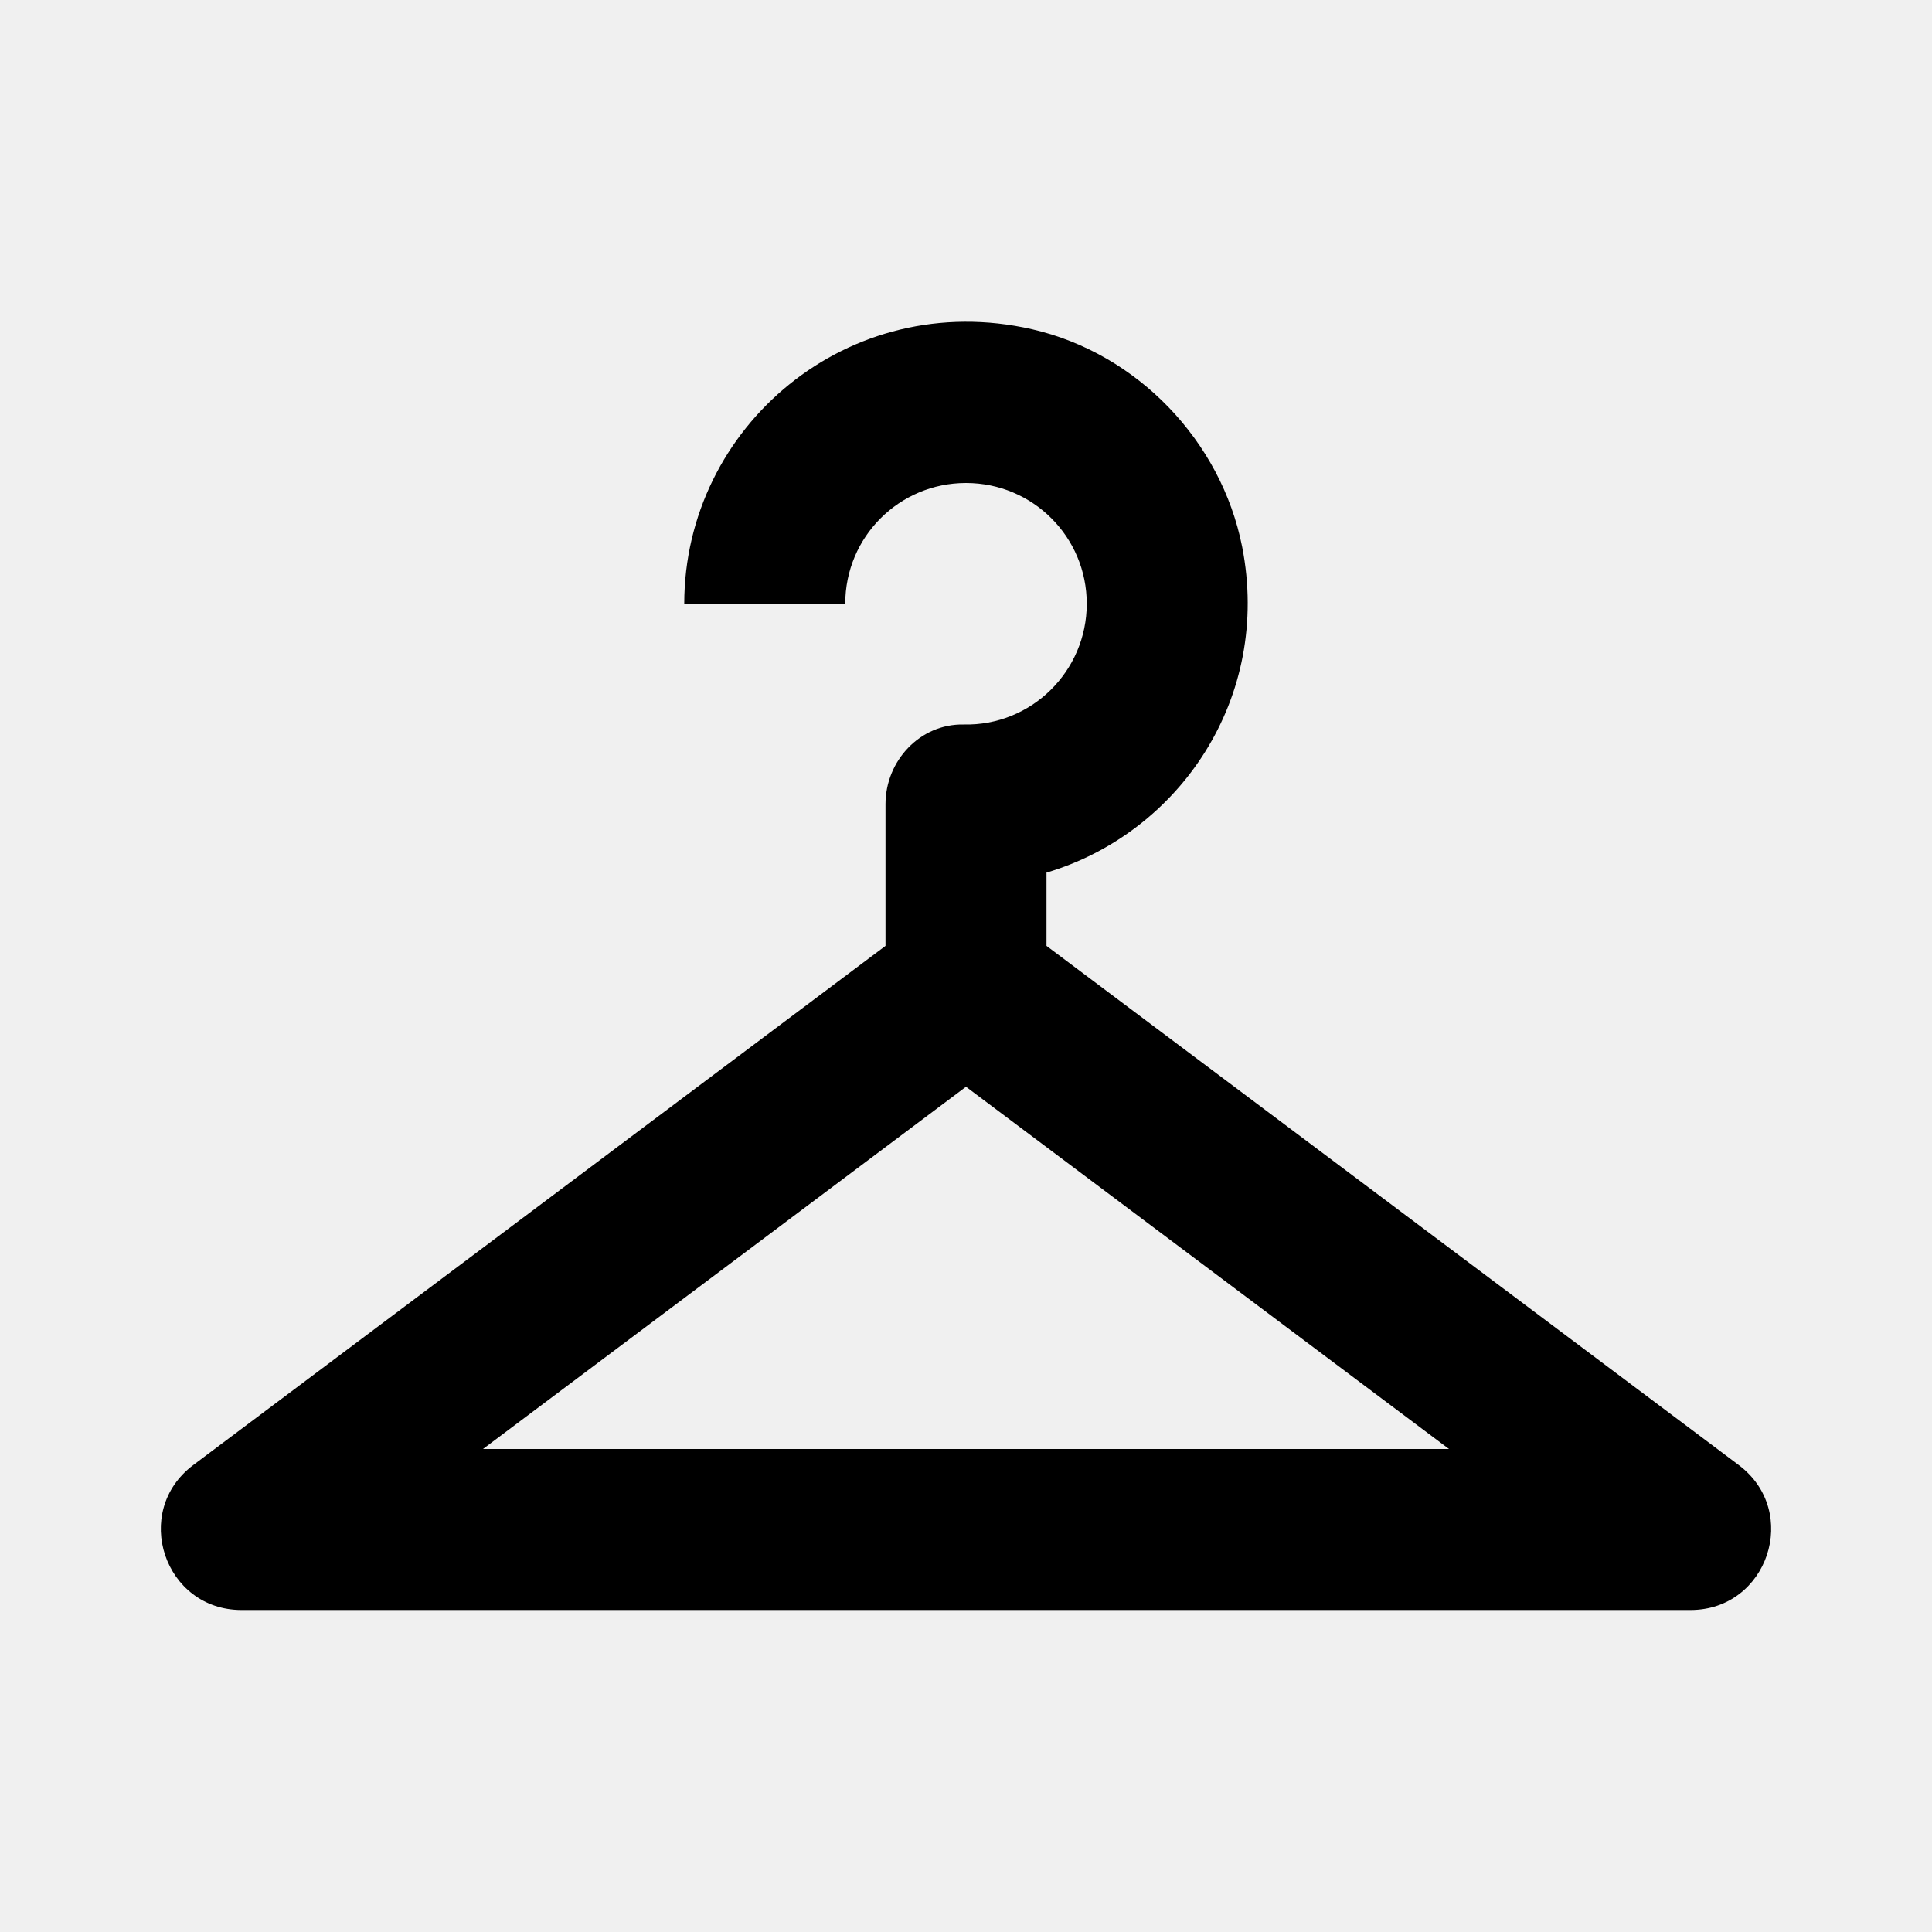
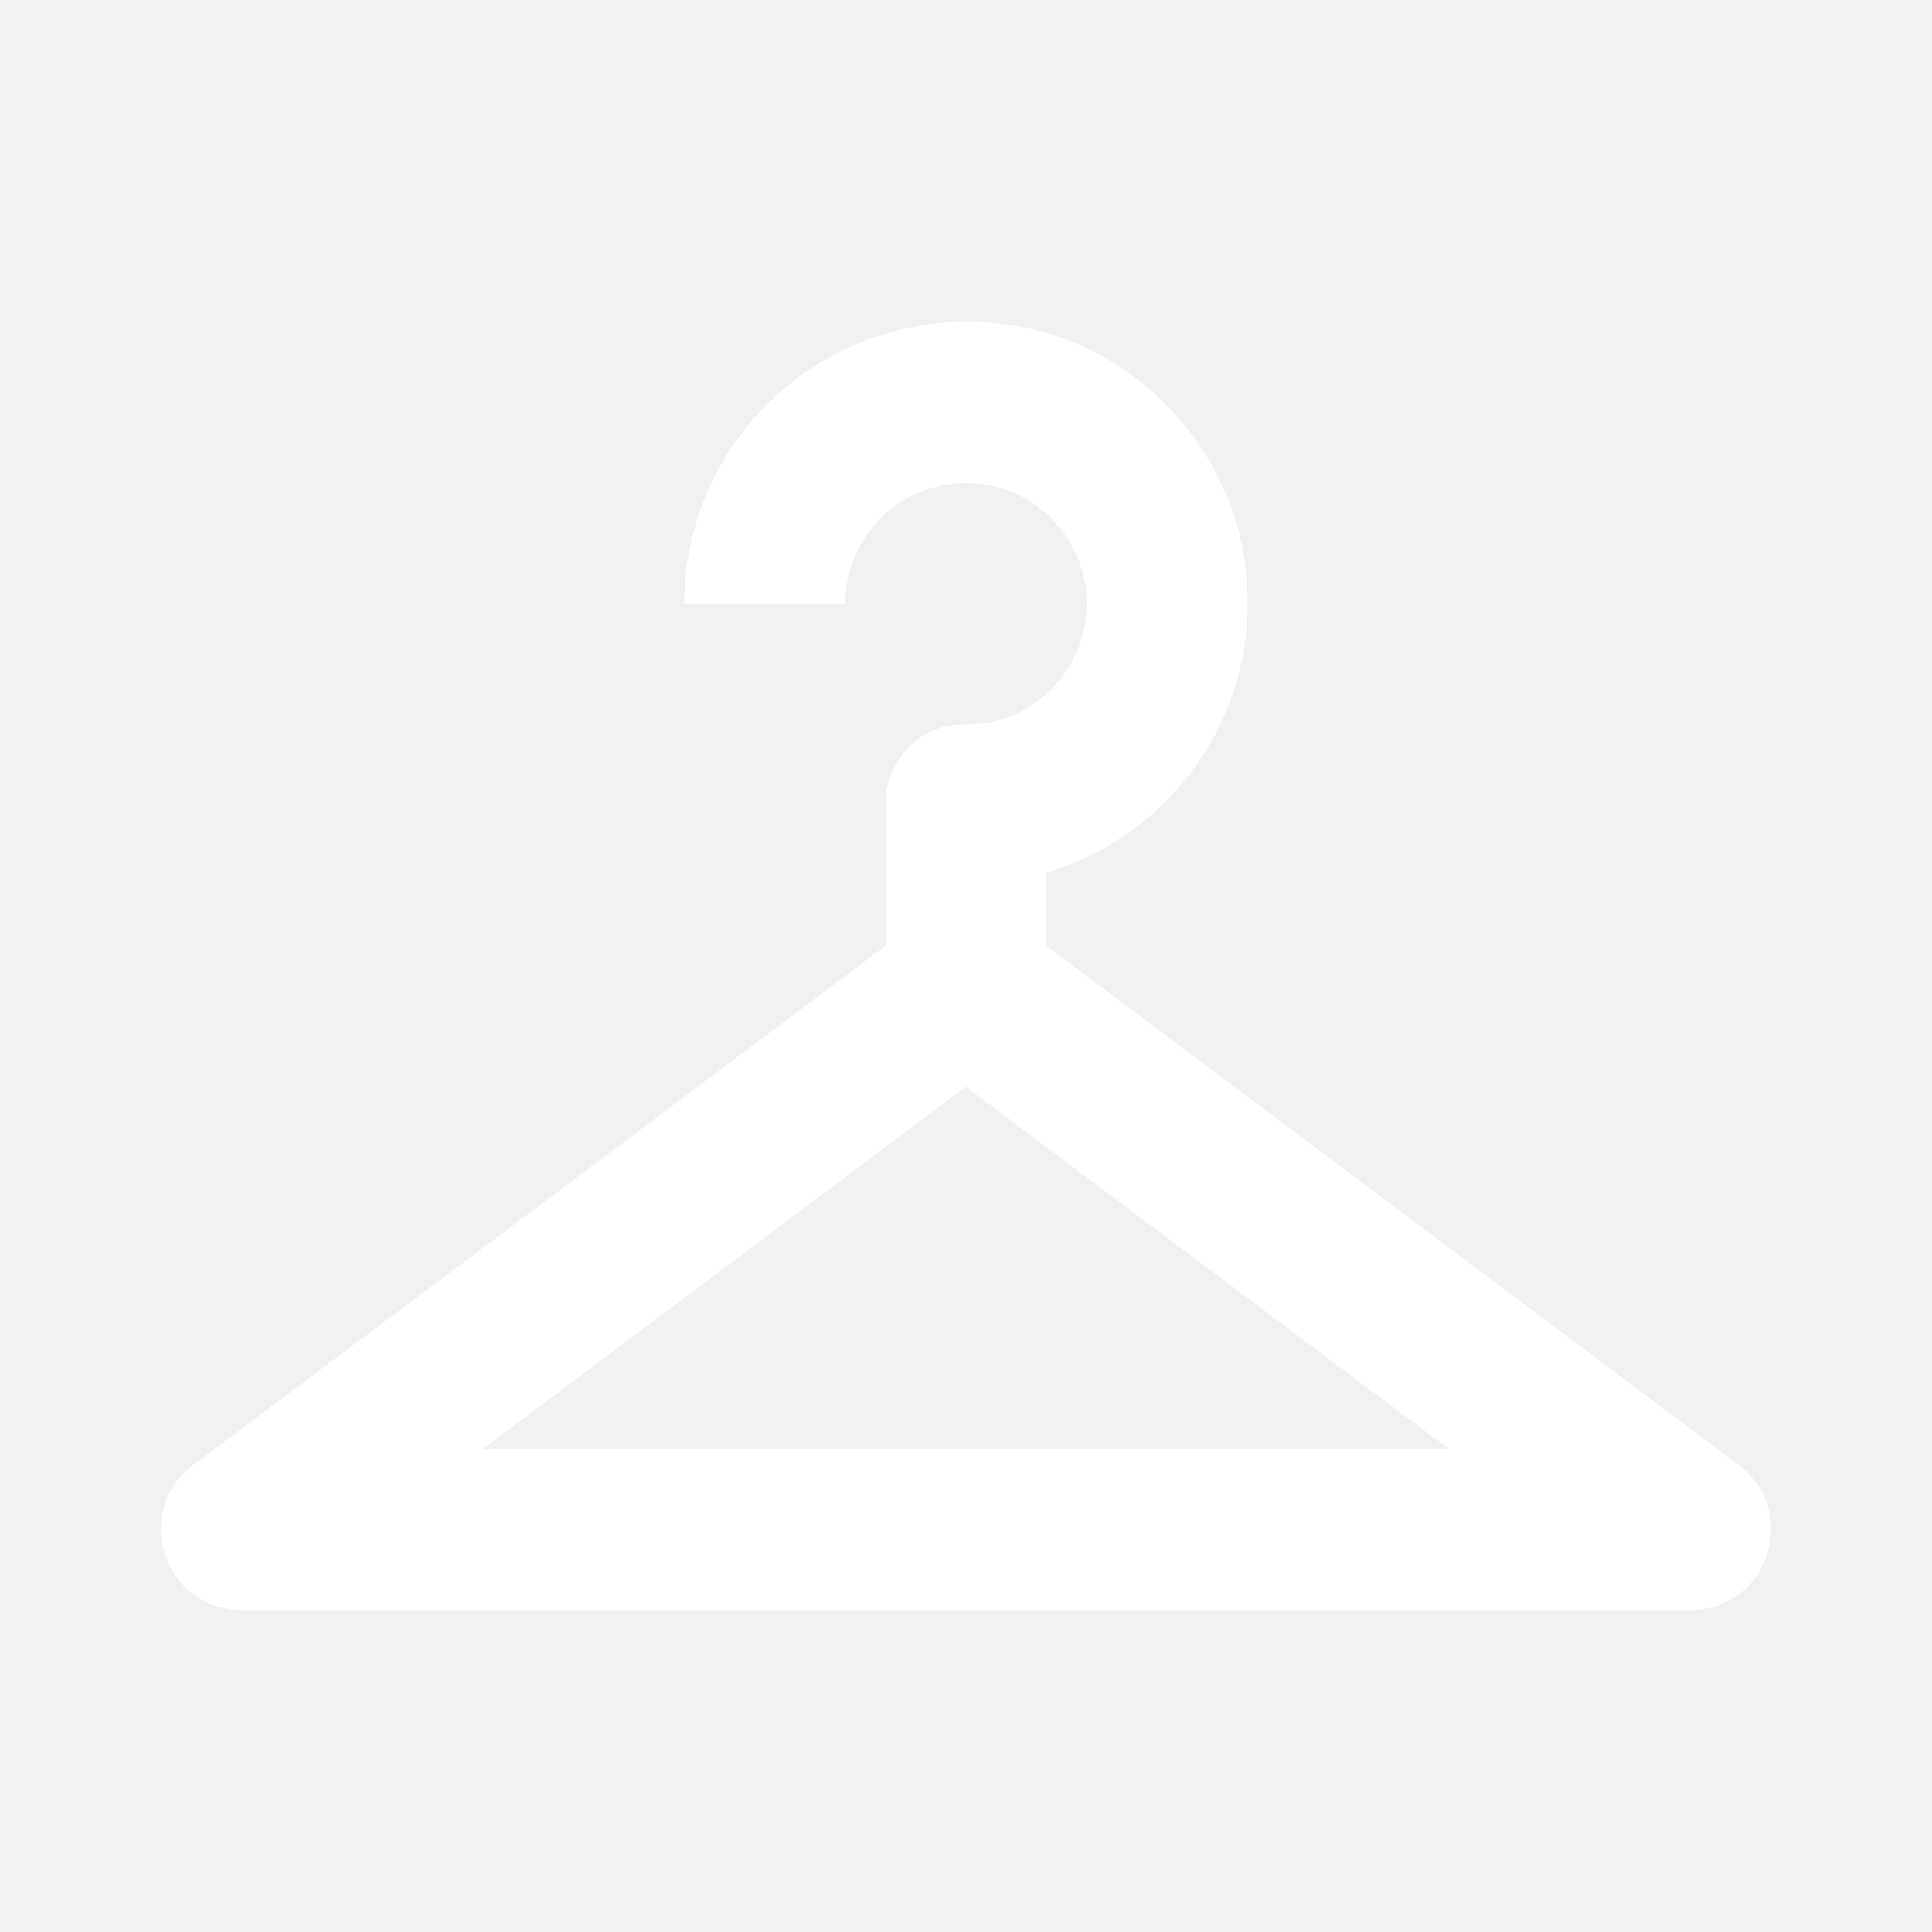
- <svg xmlns="http://www.w3.org/2000/svg" enable-background="new 0 0 24 24" height="34px" viewBox="0 0 24 24" width="34px" fill="#000000">
+ <svg xmlns="http://www.w3.org/2000/svg" enable-background="new 0 0 24 24" height="34px" viewBox="0 0 24 24" width="34px" fill="#ffffff">
  <g>
    <rect fill="none" height="24" width="24" />
    <path d="M21.6,18.2L13,11.75v-0.91c1.65-0.49,2.8-2.17,2.43-4.05c-0.26-1.31-1.3-2.4-2.61-2.7C10.54,3.57,8.5,5.3,8.5,7.5h2 C10.5,6.67,11.17,6,12,6s1.5,0.67,1.5,1.5c0,0.84-0.69,1.52-1.53,1.5C11.43,8.99,11,9.45,11,9.99v1.76L2.4,18.2 C1.63,18.78,2.04,20,3,20h9h9C21.96,20,22.37,18.78,21.6,18.2z M6,18l6-4.5l6,4.5H6z" />
  </g>
</svg>
